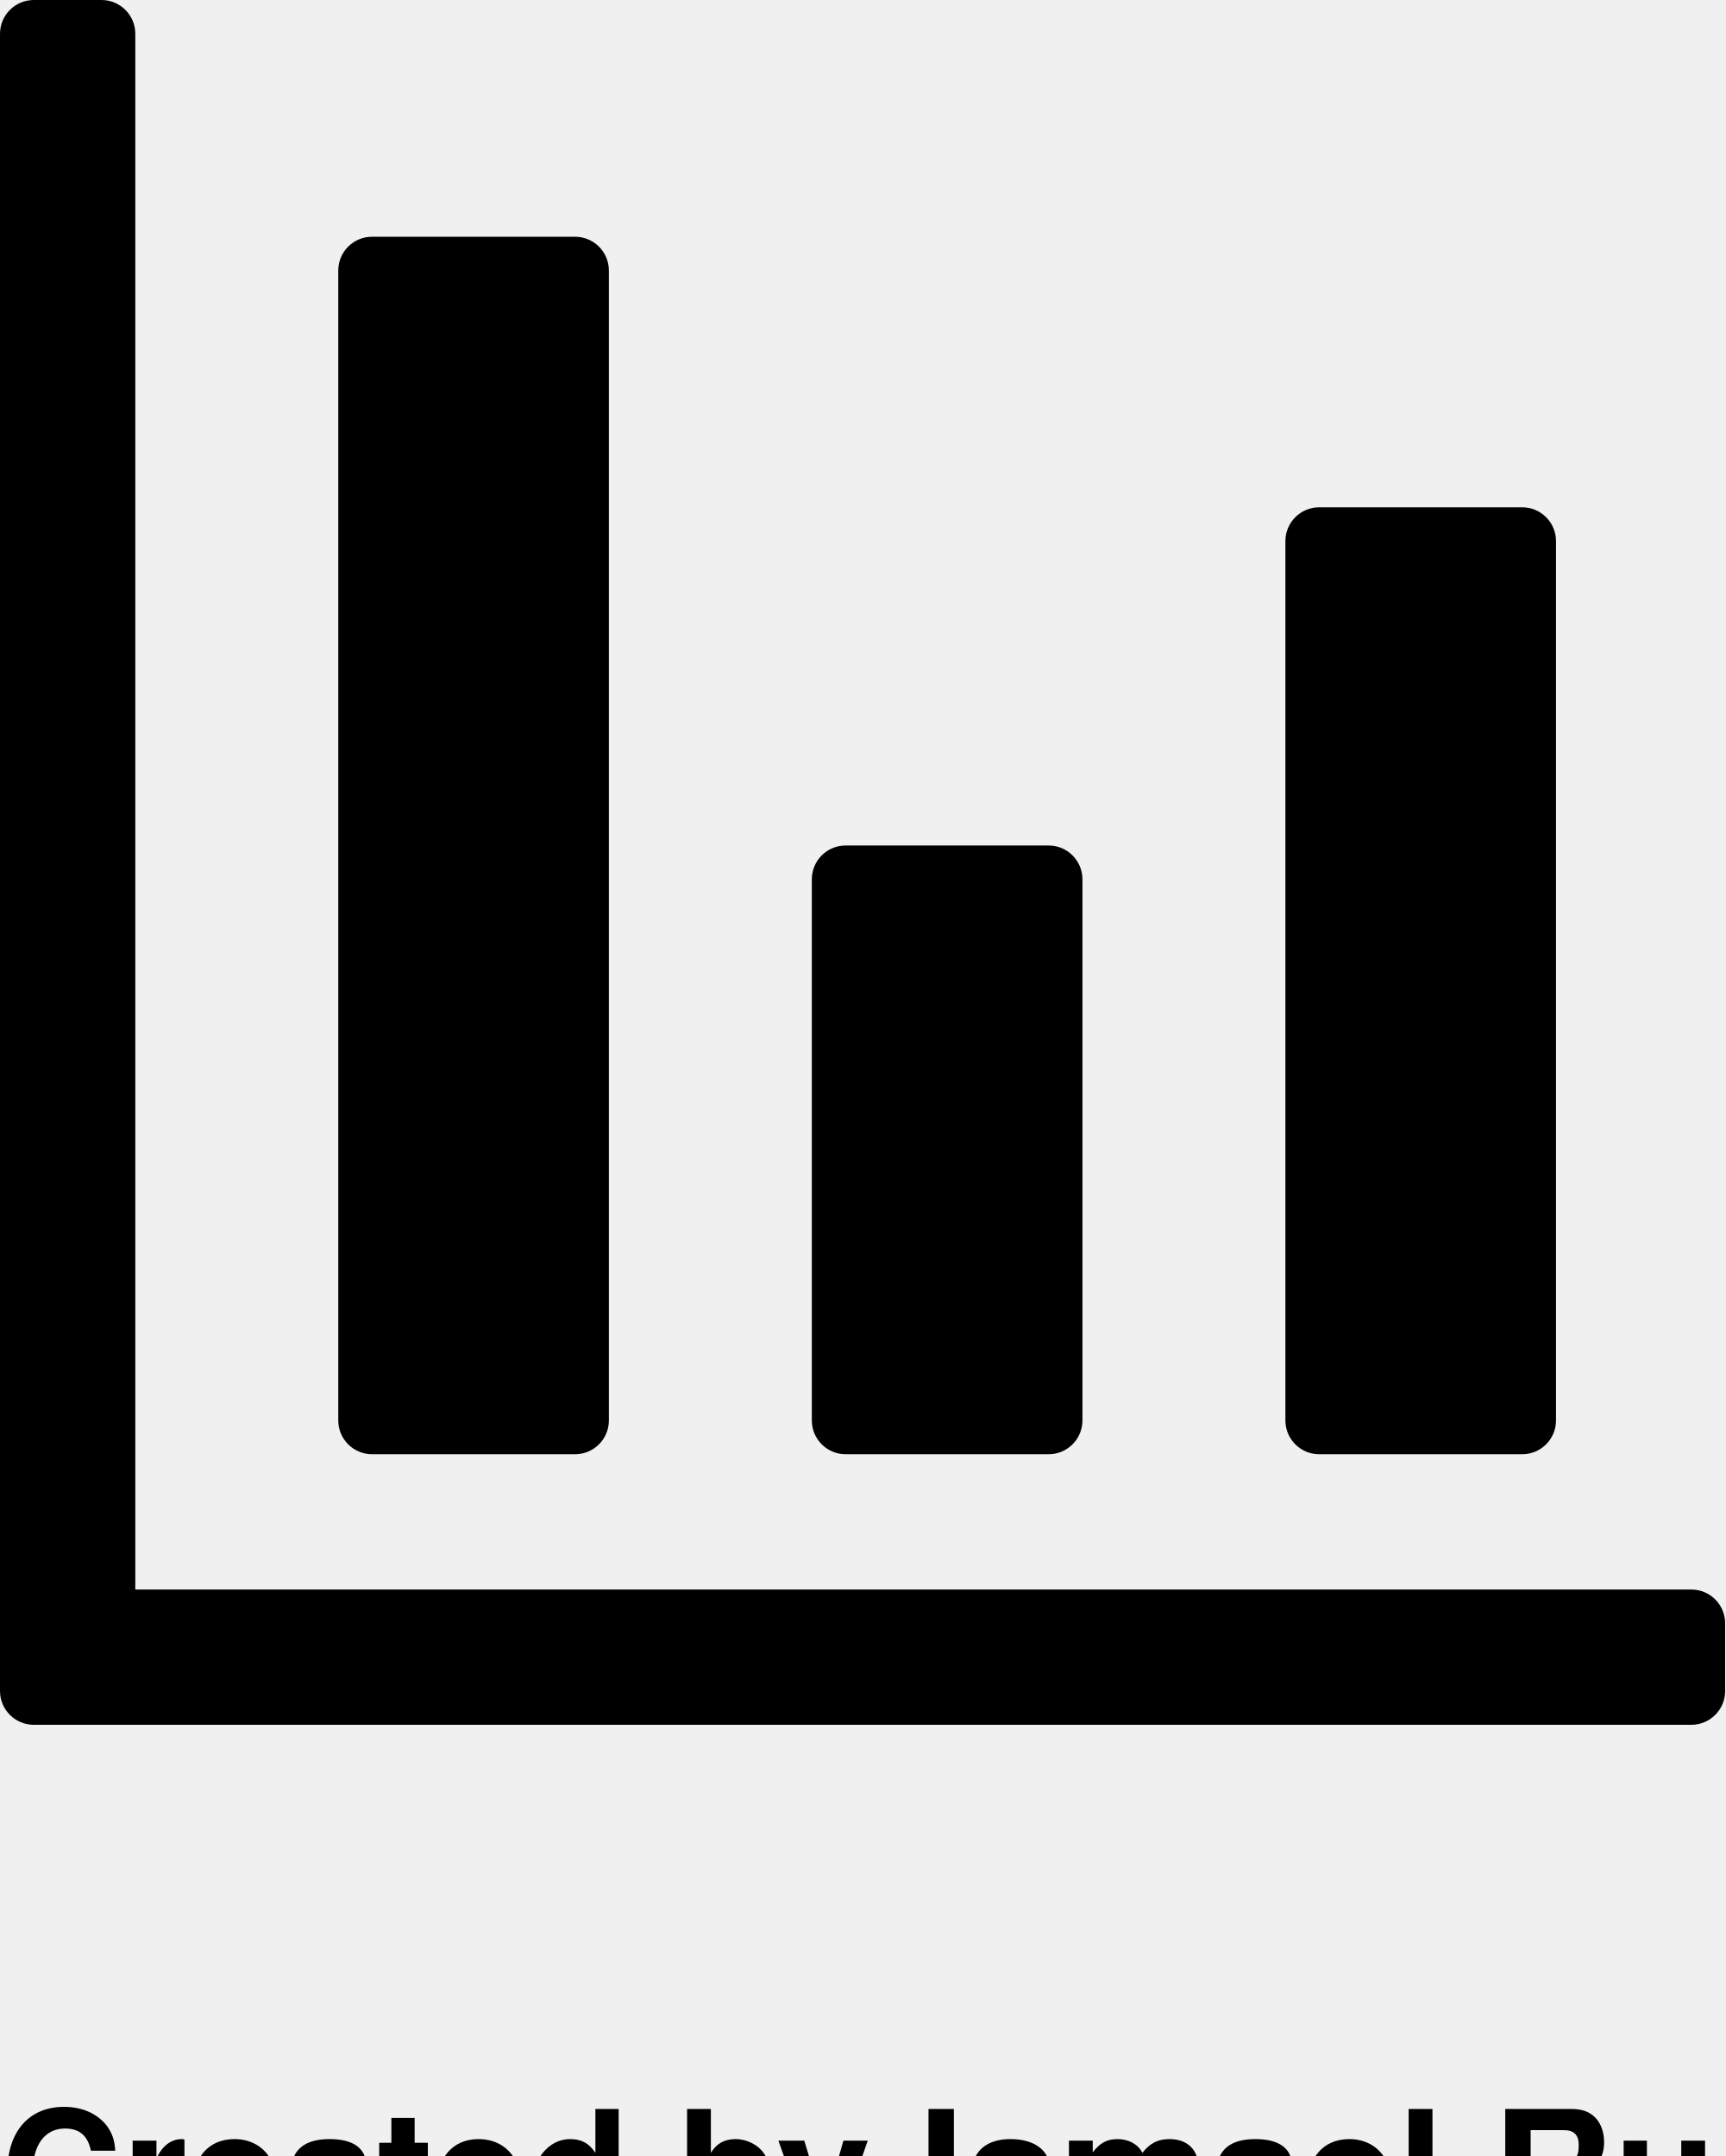
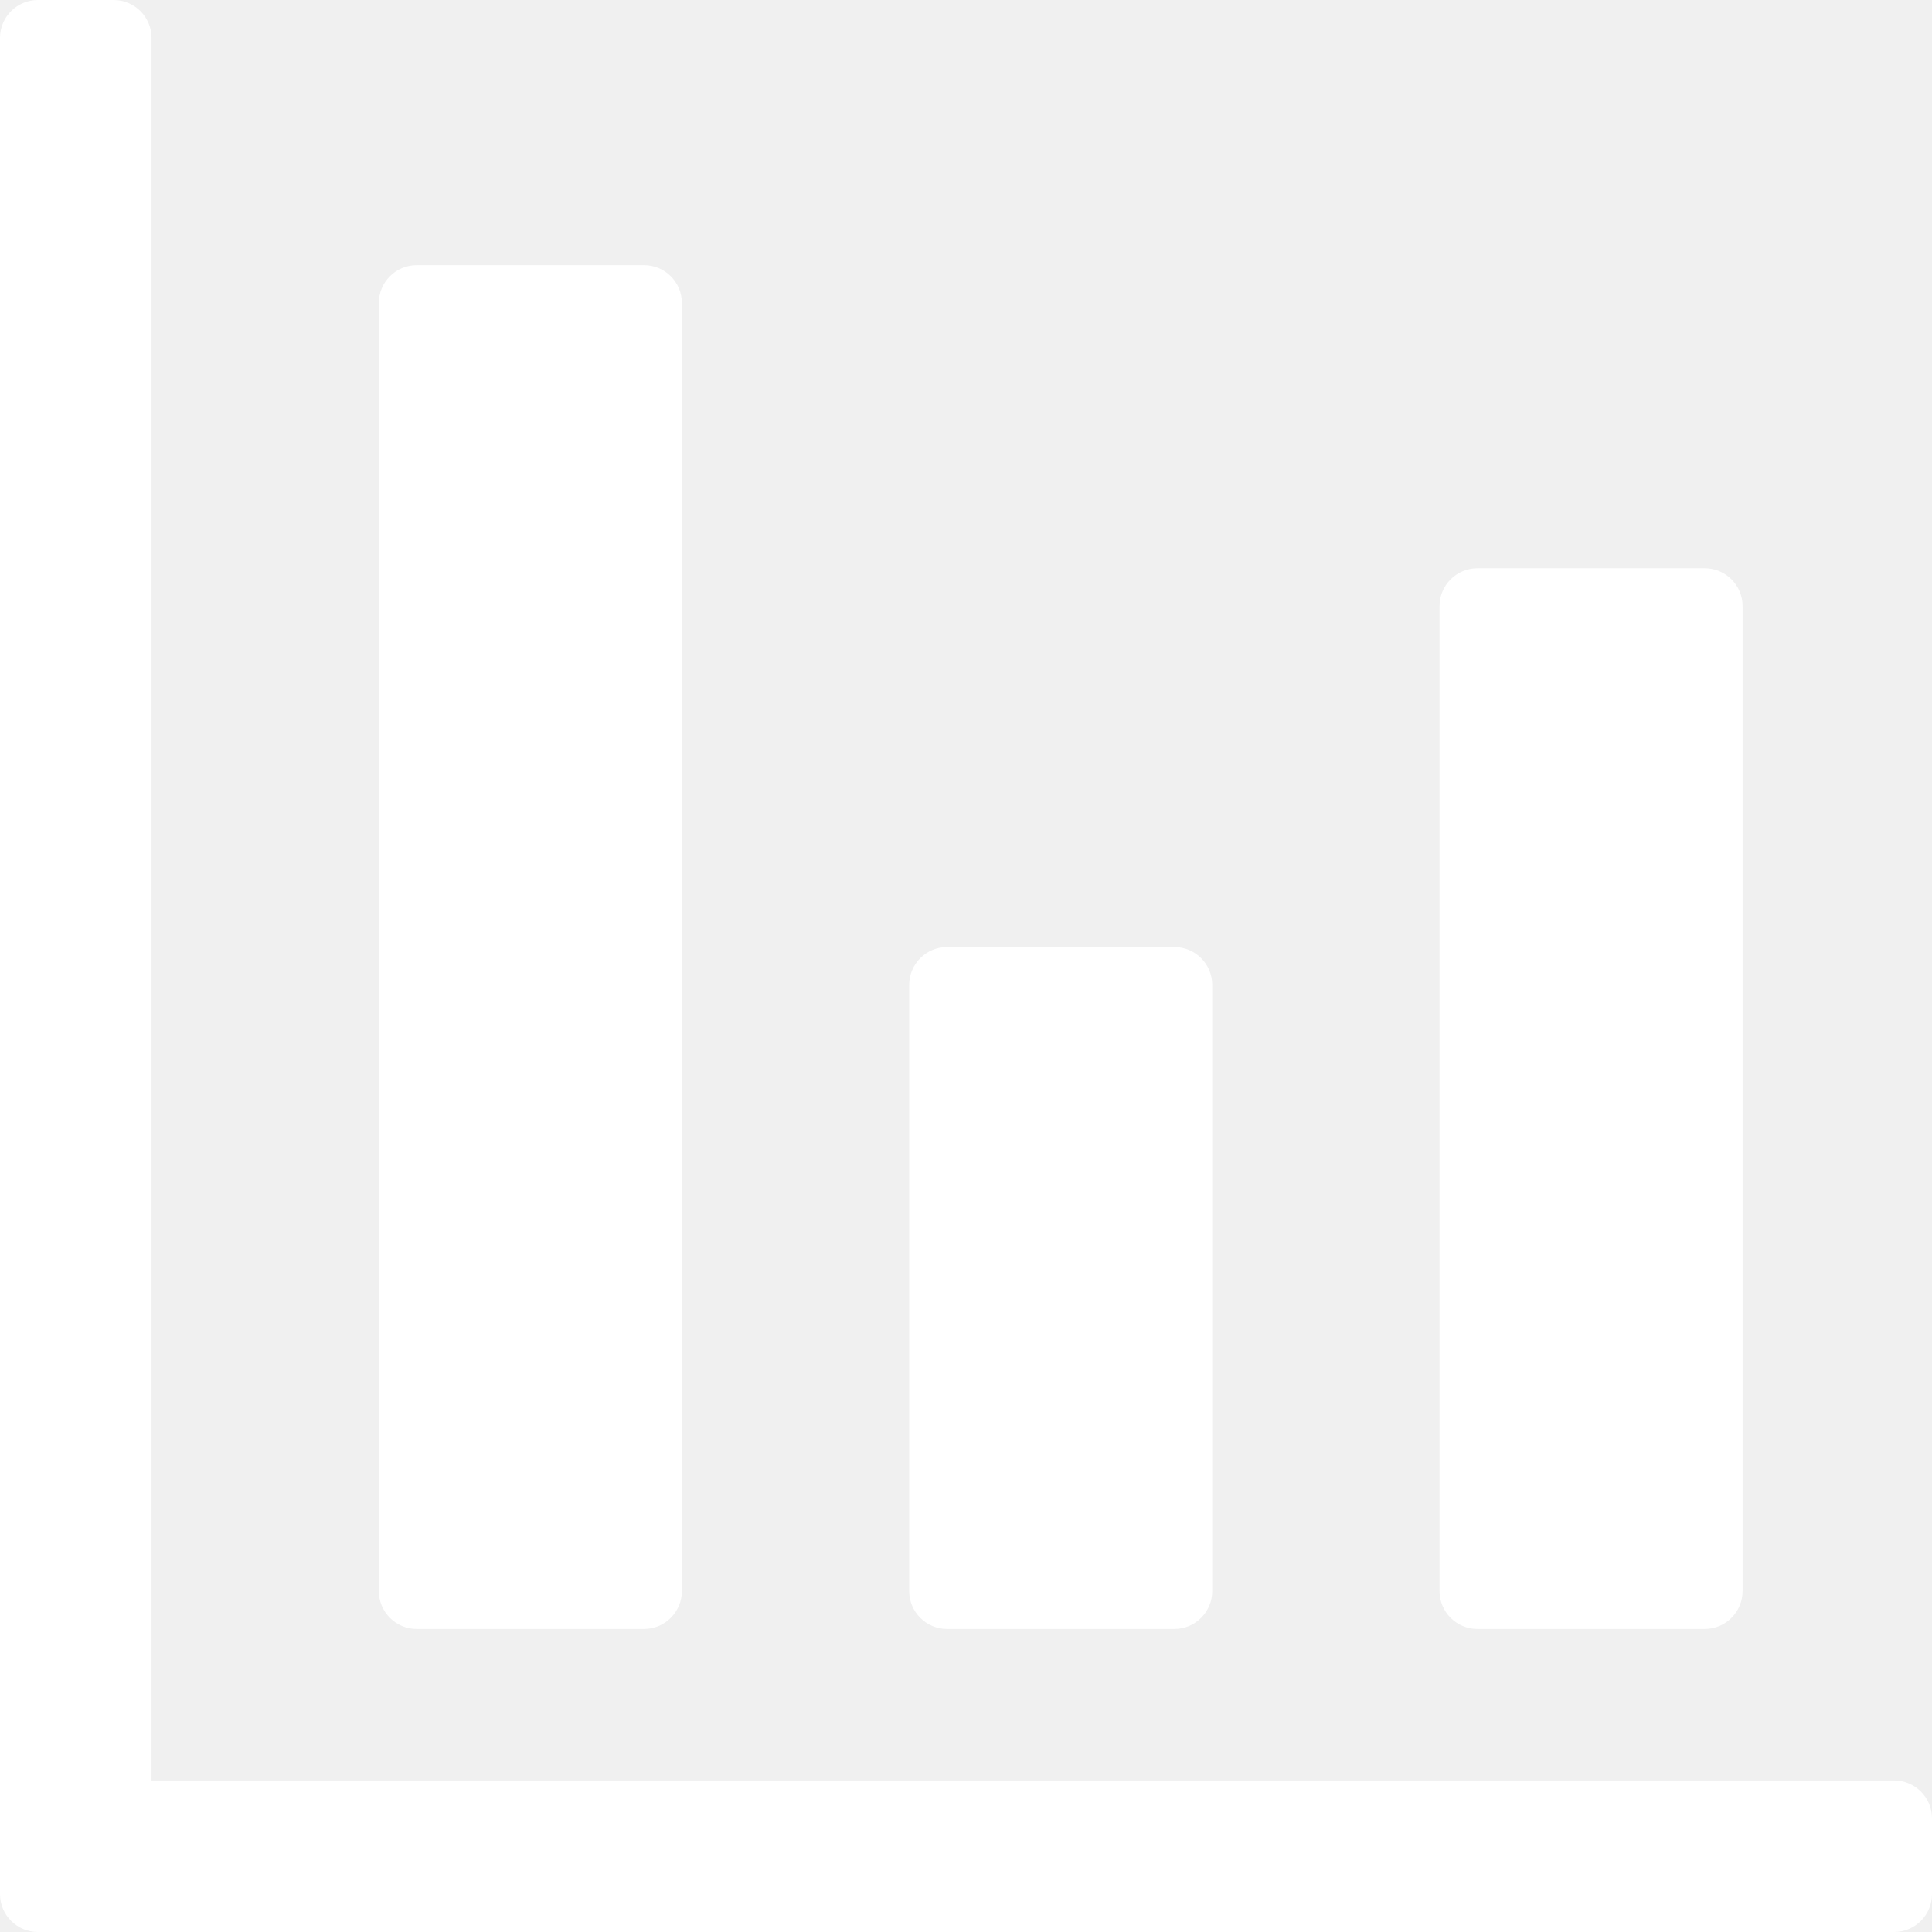
- <svg xmlns="http://www.w3.org/2000/svg" data-name="Bar Chart" viewBox="0 0 51 63.75" x="0px" y="0px">
-   <path d="M536.5,57.5h-49a1,1,0,0,1-1-1V7.5a1,1,0,0,1,1-1h2a1,1,0,0,1,1,1v46h46a1,1,0,0,1,1,1v2A1,1,0,0,1,536.5,57.5Zm-33-44h-6a1,1,0,0,0-1,1v34a1,1,0,0,0,1,1h6a1,1,0,0,0,1-1v-34A1,1,0,0,0,503.5,13.5Zm14,18h-6a1,1,0,0,0-1,1v16a1,1,0,0,0,1,1h6a1,1,0,0,0,1-1v-16A1,1,0,0,0,517.5,31.5Zm14-10h-6a1,1,0,0,0-1,1v26a1,1,0,0,0,1,1h6a1,1,0,0,0,1-1v-26A1,1,0,0,0,531.5,21.5Z" transform="translate(-486.5 -6.5)" />
-   <text x="0" y="66" fill="#000000" font-size="5px" font-weight="bold" font-family="'Helvetica Neue', Helvetica, Arial-Unicode, Arial, Sans-serif">Created by Ismael Ruiz</text>
-   <text x="0" y="71" fill="#000000" font-size="5px" font-weight="bold" font-family="'Helvetica Neue', Helvetica, Arial-Unicode, Arial, Sans-serif">from the Noun Project</text>
+ <svg xmlns="http://www.w3.org/2000/svg" width="51px" height="51px" viewBox="0 0 51 51" version="1.1">
+   <defs />
+   <g id="Page-1" stroke="none" stroke-width="1" fill="none" fill-rule="evenodd">
+     <g id="pollicon" fill-rule="nonzero" fill="#FFFFFF">
+       <path d="M50,51 L1,51 C0.448,51 0,50.552 0,50 L0,1 C0,0.448 0.448,0 1,0 L3,0 C3.552,0 4,0.448 4,1 L4,47 L50,47 C50.552,47 51,47.448 51,48 L51,50 C51,50.552 50.552,51 50,51 Z M17,7 L11,7 C10.448,7 10,7.448 10,8 L10,42 C10,42.552 10.448,43 11,43 L17,43 C17.552,43 18,42.552 18,42 L18,8 C18,7.448 17.552,7 17,7 Z M31,25 L25,25 C24.448,25 24,25.448 24,26 L24,42 C24,42.552 24.448,43 25,43 L31,43 C31.552,43 32,42.552 32,42 L32,26 C32,25.448 31.552,25 31,25 Z M45,15 L39,15 C38.448,15 38,15.448 38,16 L38,42 C38,42.552 38.448,43 39,43 L45,43 C45.552,43 46,42.552 46,42 L46,16 C46,15.448 45.552,15 45,15 Z" id="Shape" />
+     </g>
+   </g>
</svg>
